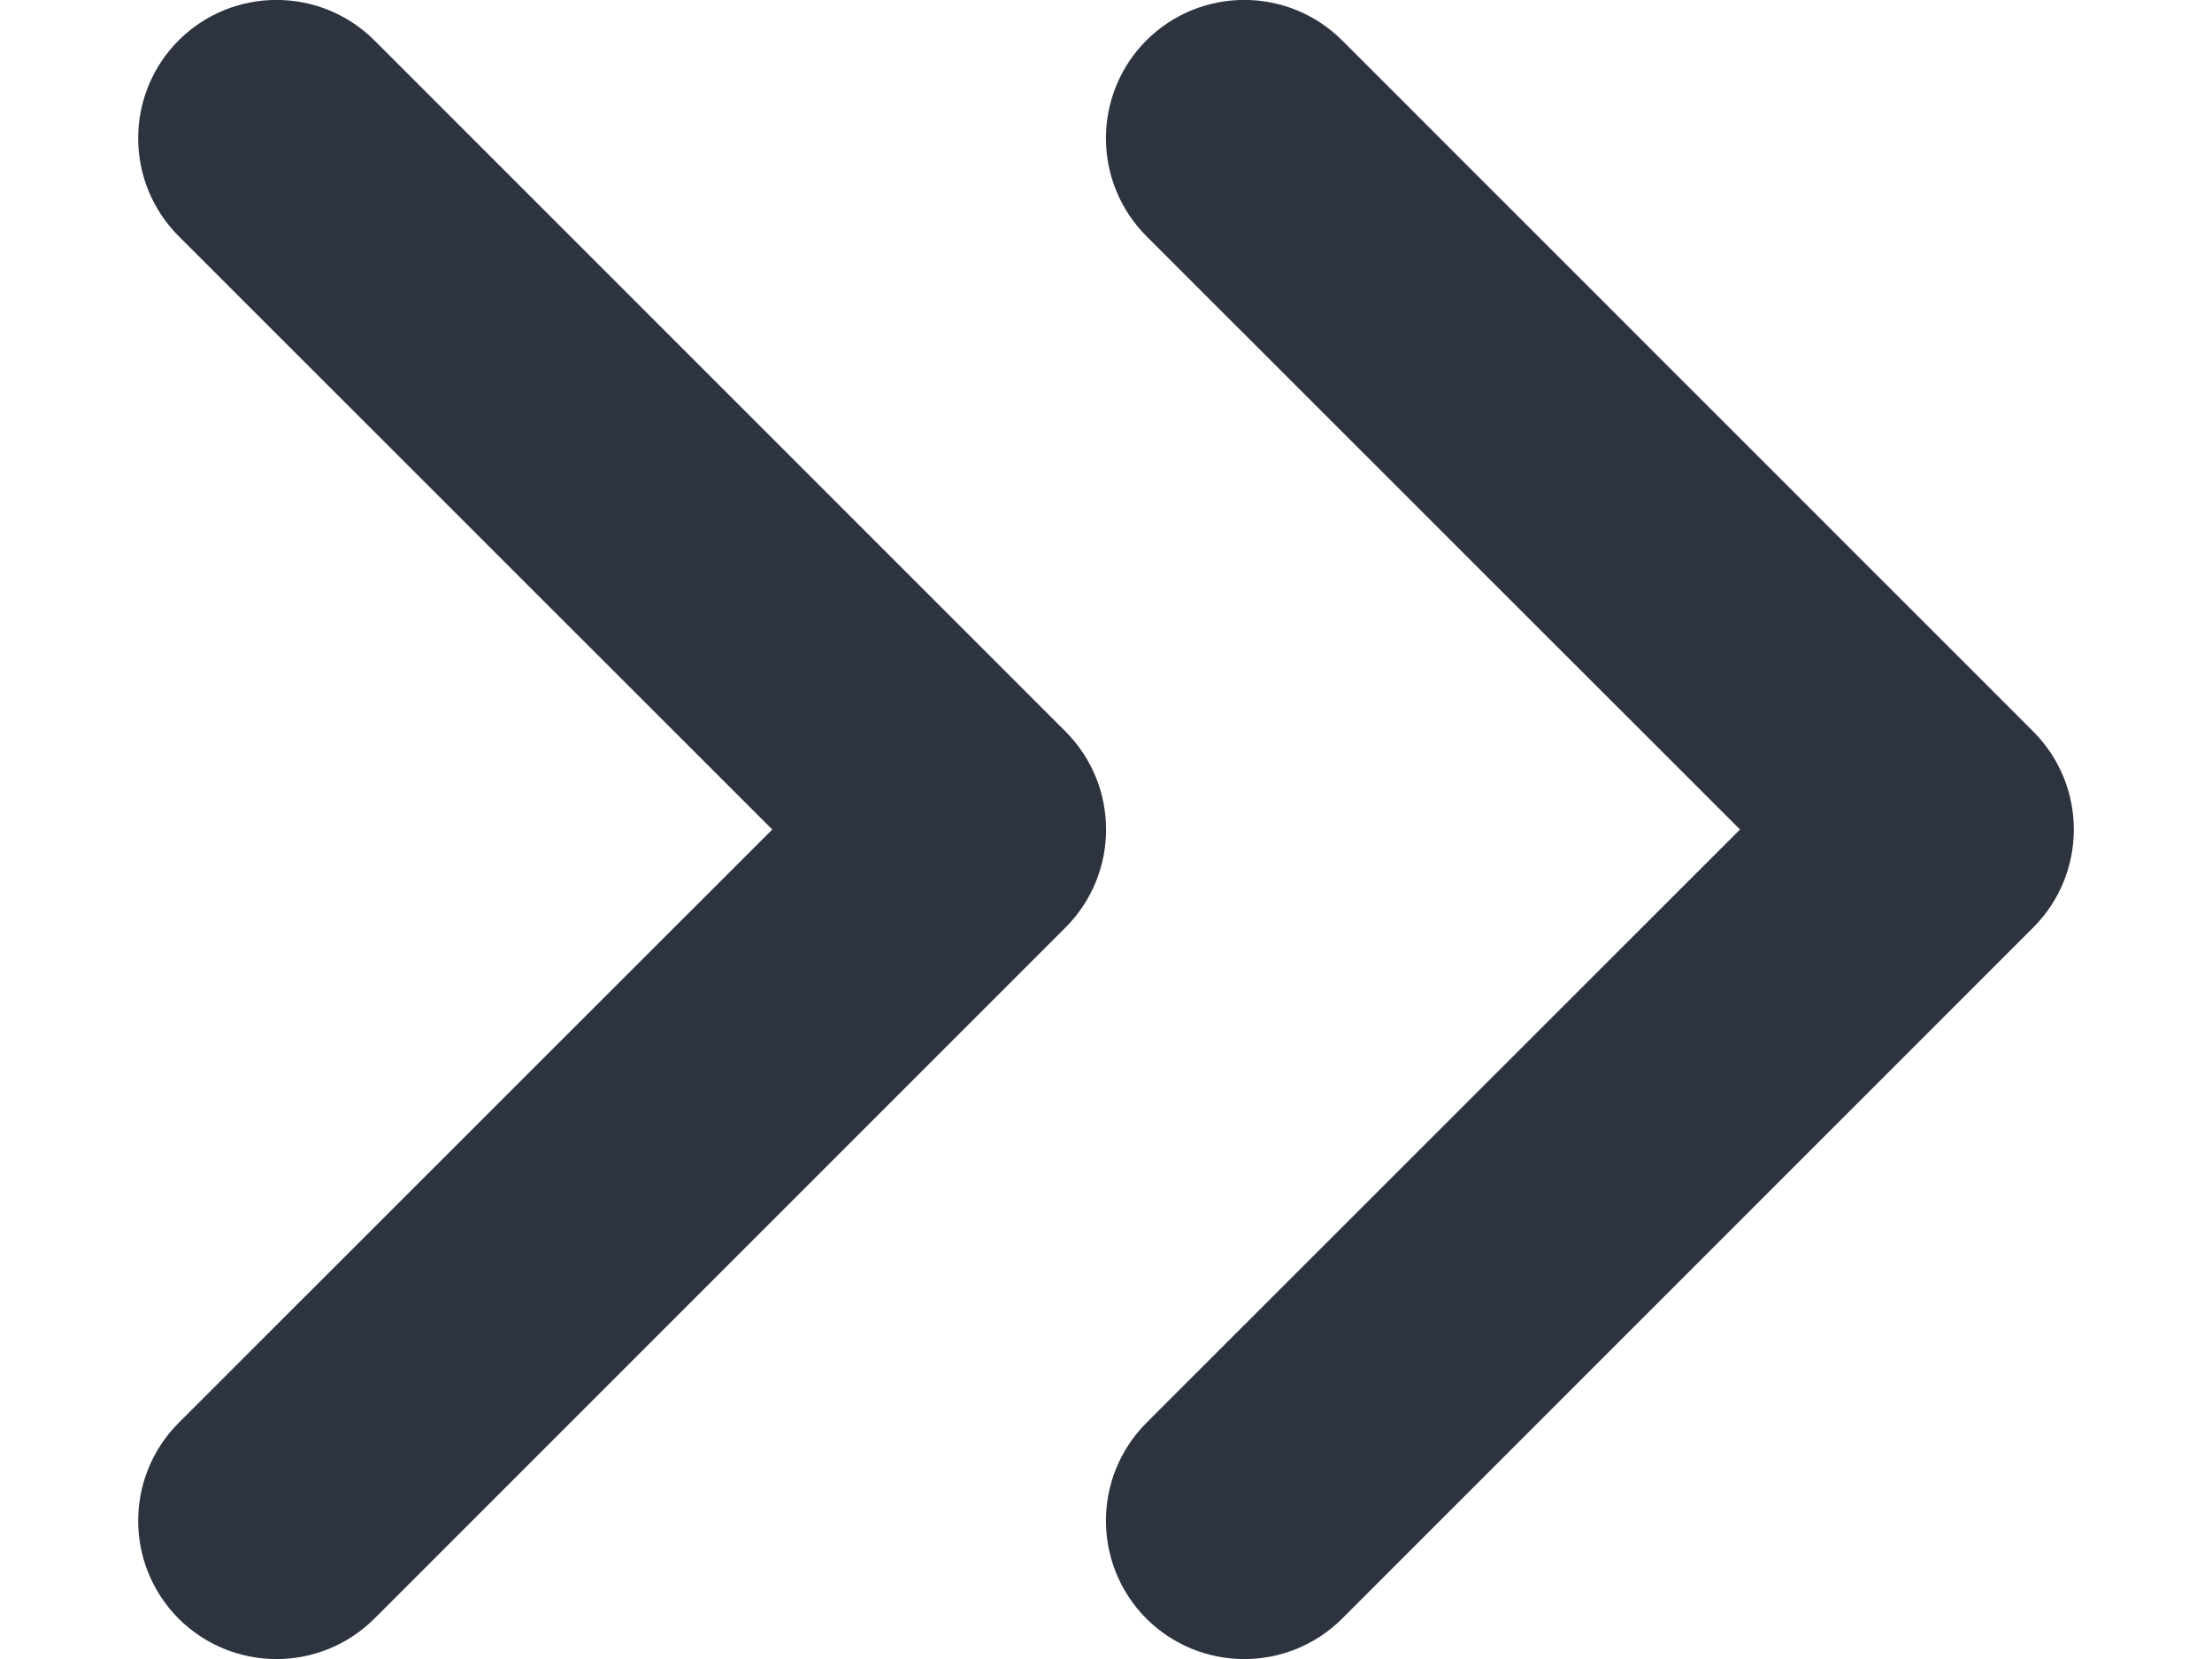
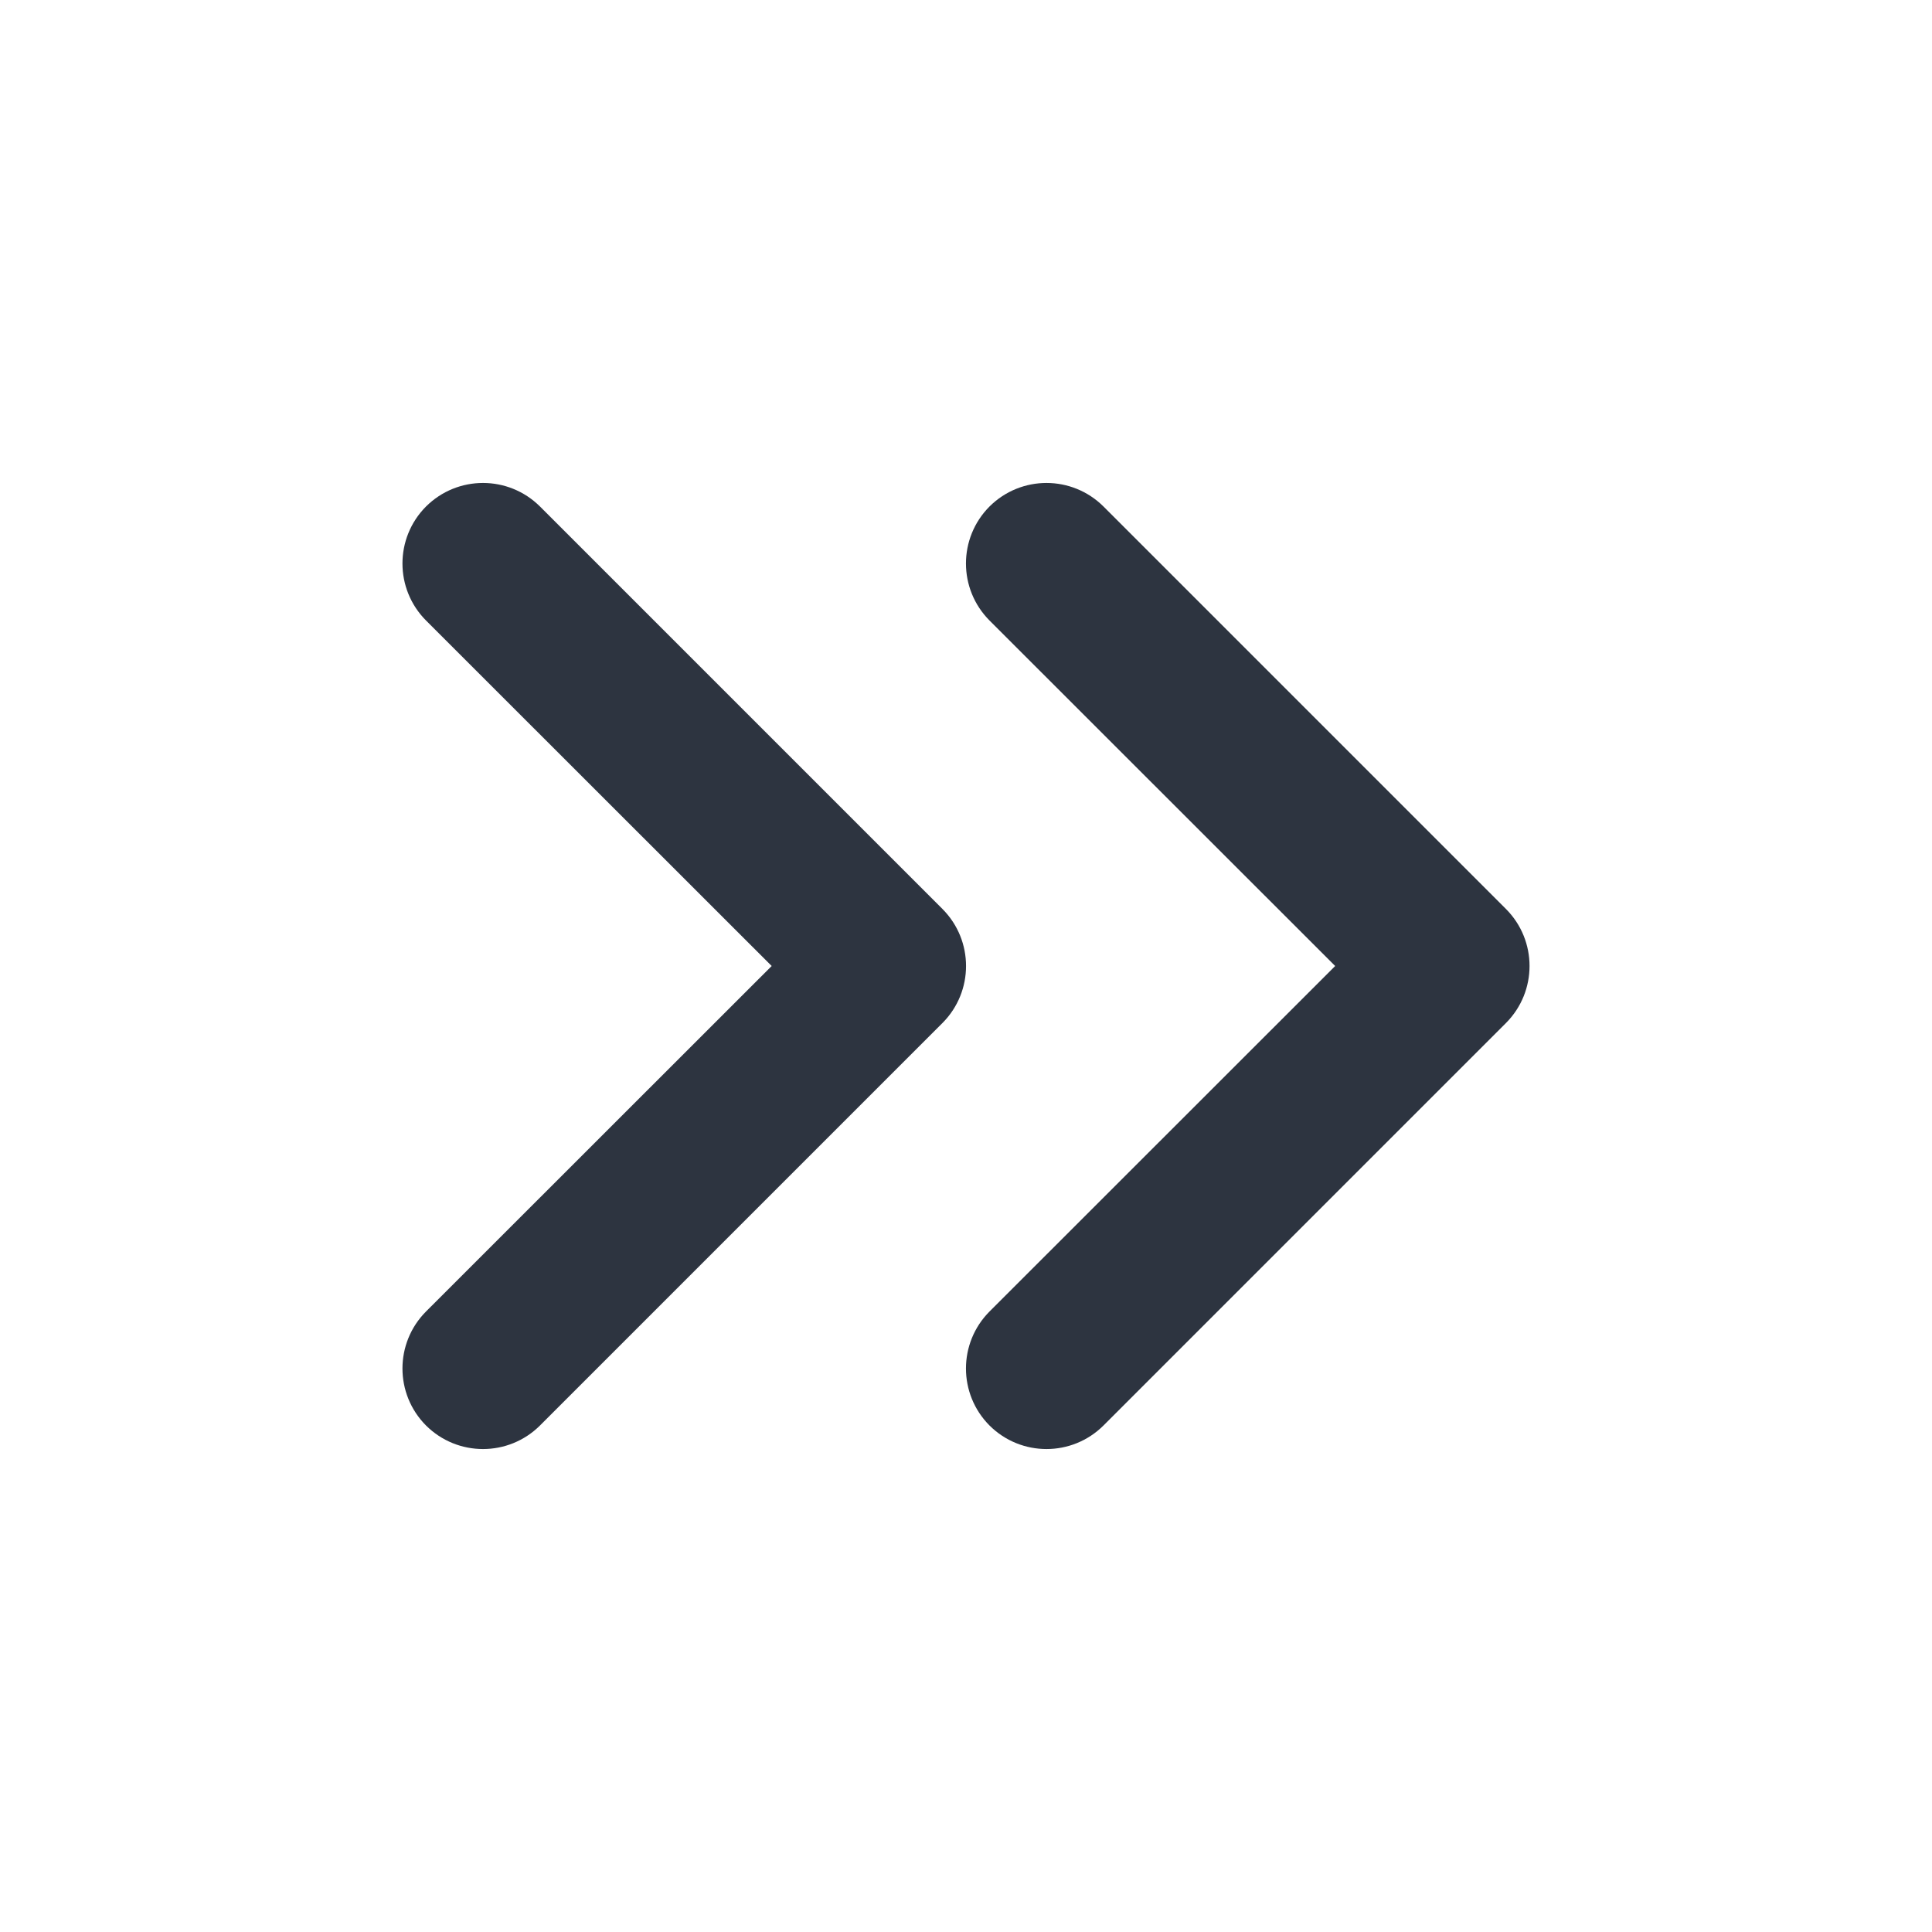
- <svg xmlns="http://www.w3.org/2000/svg" width="8" height="6" viewBox="0 0 8 6" fill="none">
-   <path fill-rule="evenodd" clip-rule="evenodd" d="M1.354 0.146C1.158 -0.049 0.842 -0.049 0.646 0.146C0.451 0.342 0.451 0.658 0.646 0.854L2.793 3L0.646 5.146C0.451 5.342 0.451 5.658 0.646 5.854C0.842 6.049 1.158 6.049 1.354 5.854L3.854 3.354C4.049 3.158 4.049 2.842 3.854 2.646L1.354 0.146ZM4.854 0.146C4.658 -0.049 4.342 -0.049 4.146 0.146C3.951 0.342 3.951 0.658 4.146 0.854L6.293 3L4.146 5.146C3.951 5.342 3.951 5.658 4.146 5.854C4.342 6.049 4.658 6.049 4.854 5.854L7.354 3.354C7.549 3.158 7.549 2.842 7.354 2.646L4.854 0.146Z" fill="#2D3440" />
+ <svg xmlns="http://www.w3.org/2000/svg" width="12" height="12" viewBox="0 0 12 12" fill="none">
+   <path fill-rule="evenodd" clip-rule="evenodd" d="M3.354 3.146C3.158 2.951 2.842 2.951 2.646 3.146C2.451 3.342 2.451 3.658 2.646 3.854L4.793 6L2.646 8.146C2.451 8.342 2.451 8.658 2.646 8.854C2.842 9.049 3.158 9.049 3.354 8.854L5.854 6.354C6.049 6.158 6.049 5.842 5.854 5.646L3.354 3.146ZM6.854 3.146C6.658 2.951 6.342 2.951 6.146 3.146C5.951 3.342 5.951 3.658 6.146 3.854L8.293 6L6.146 8.146C5.951 8.342 5.951 8.658 6.146 8.854C6.342 9.049 6.658 9.049 6.854 8.854L9.354 6.354C9.549 6.158 9.549 5.842 9.354 5.646L6.854 3.146Z" fill="#2D3440" />
</svg>
